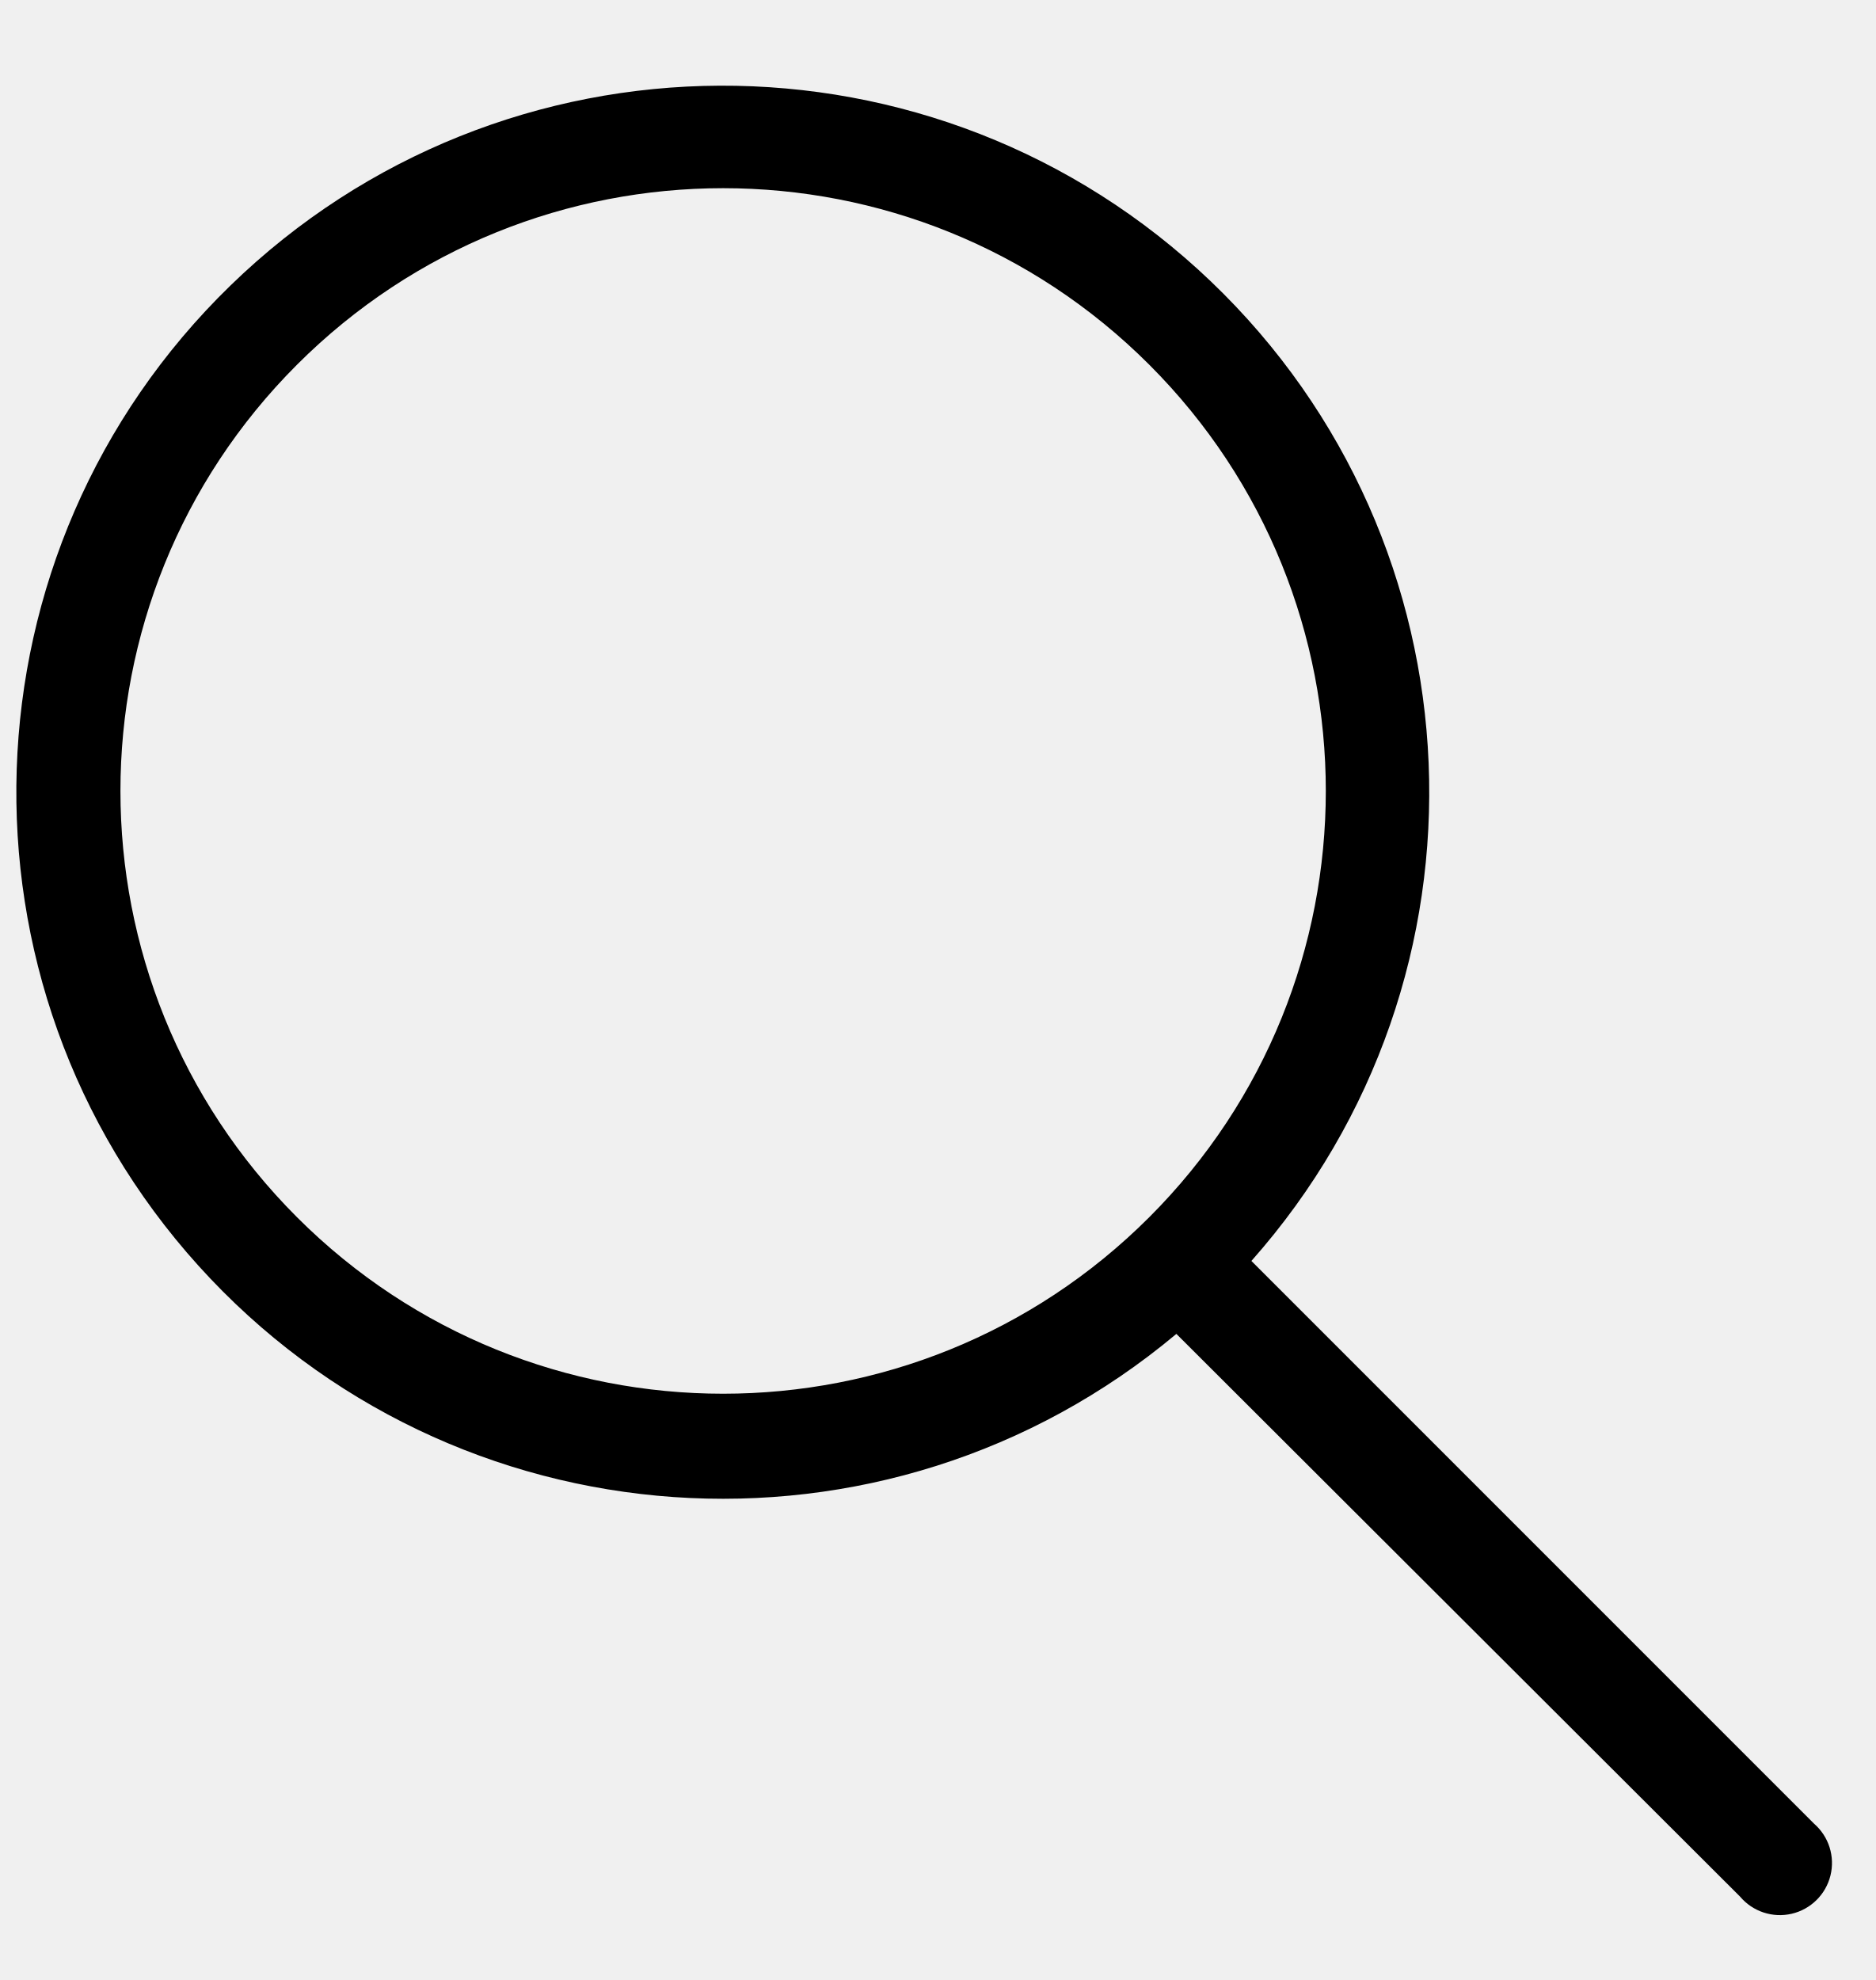
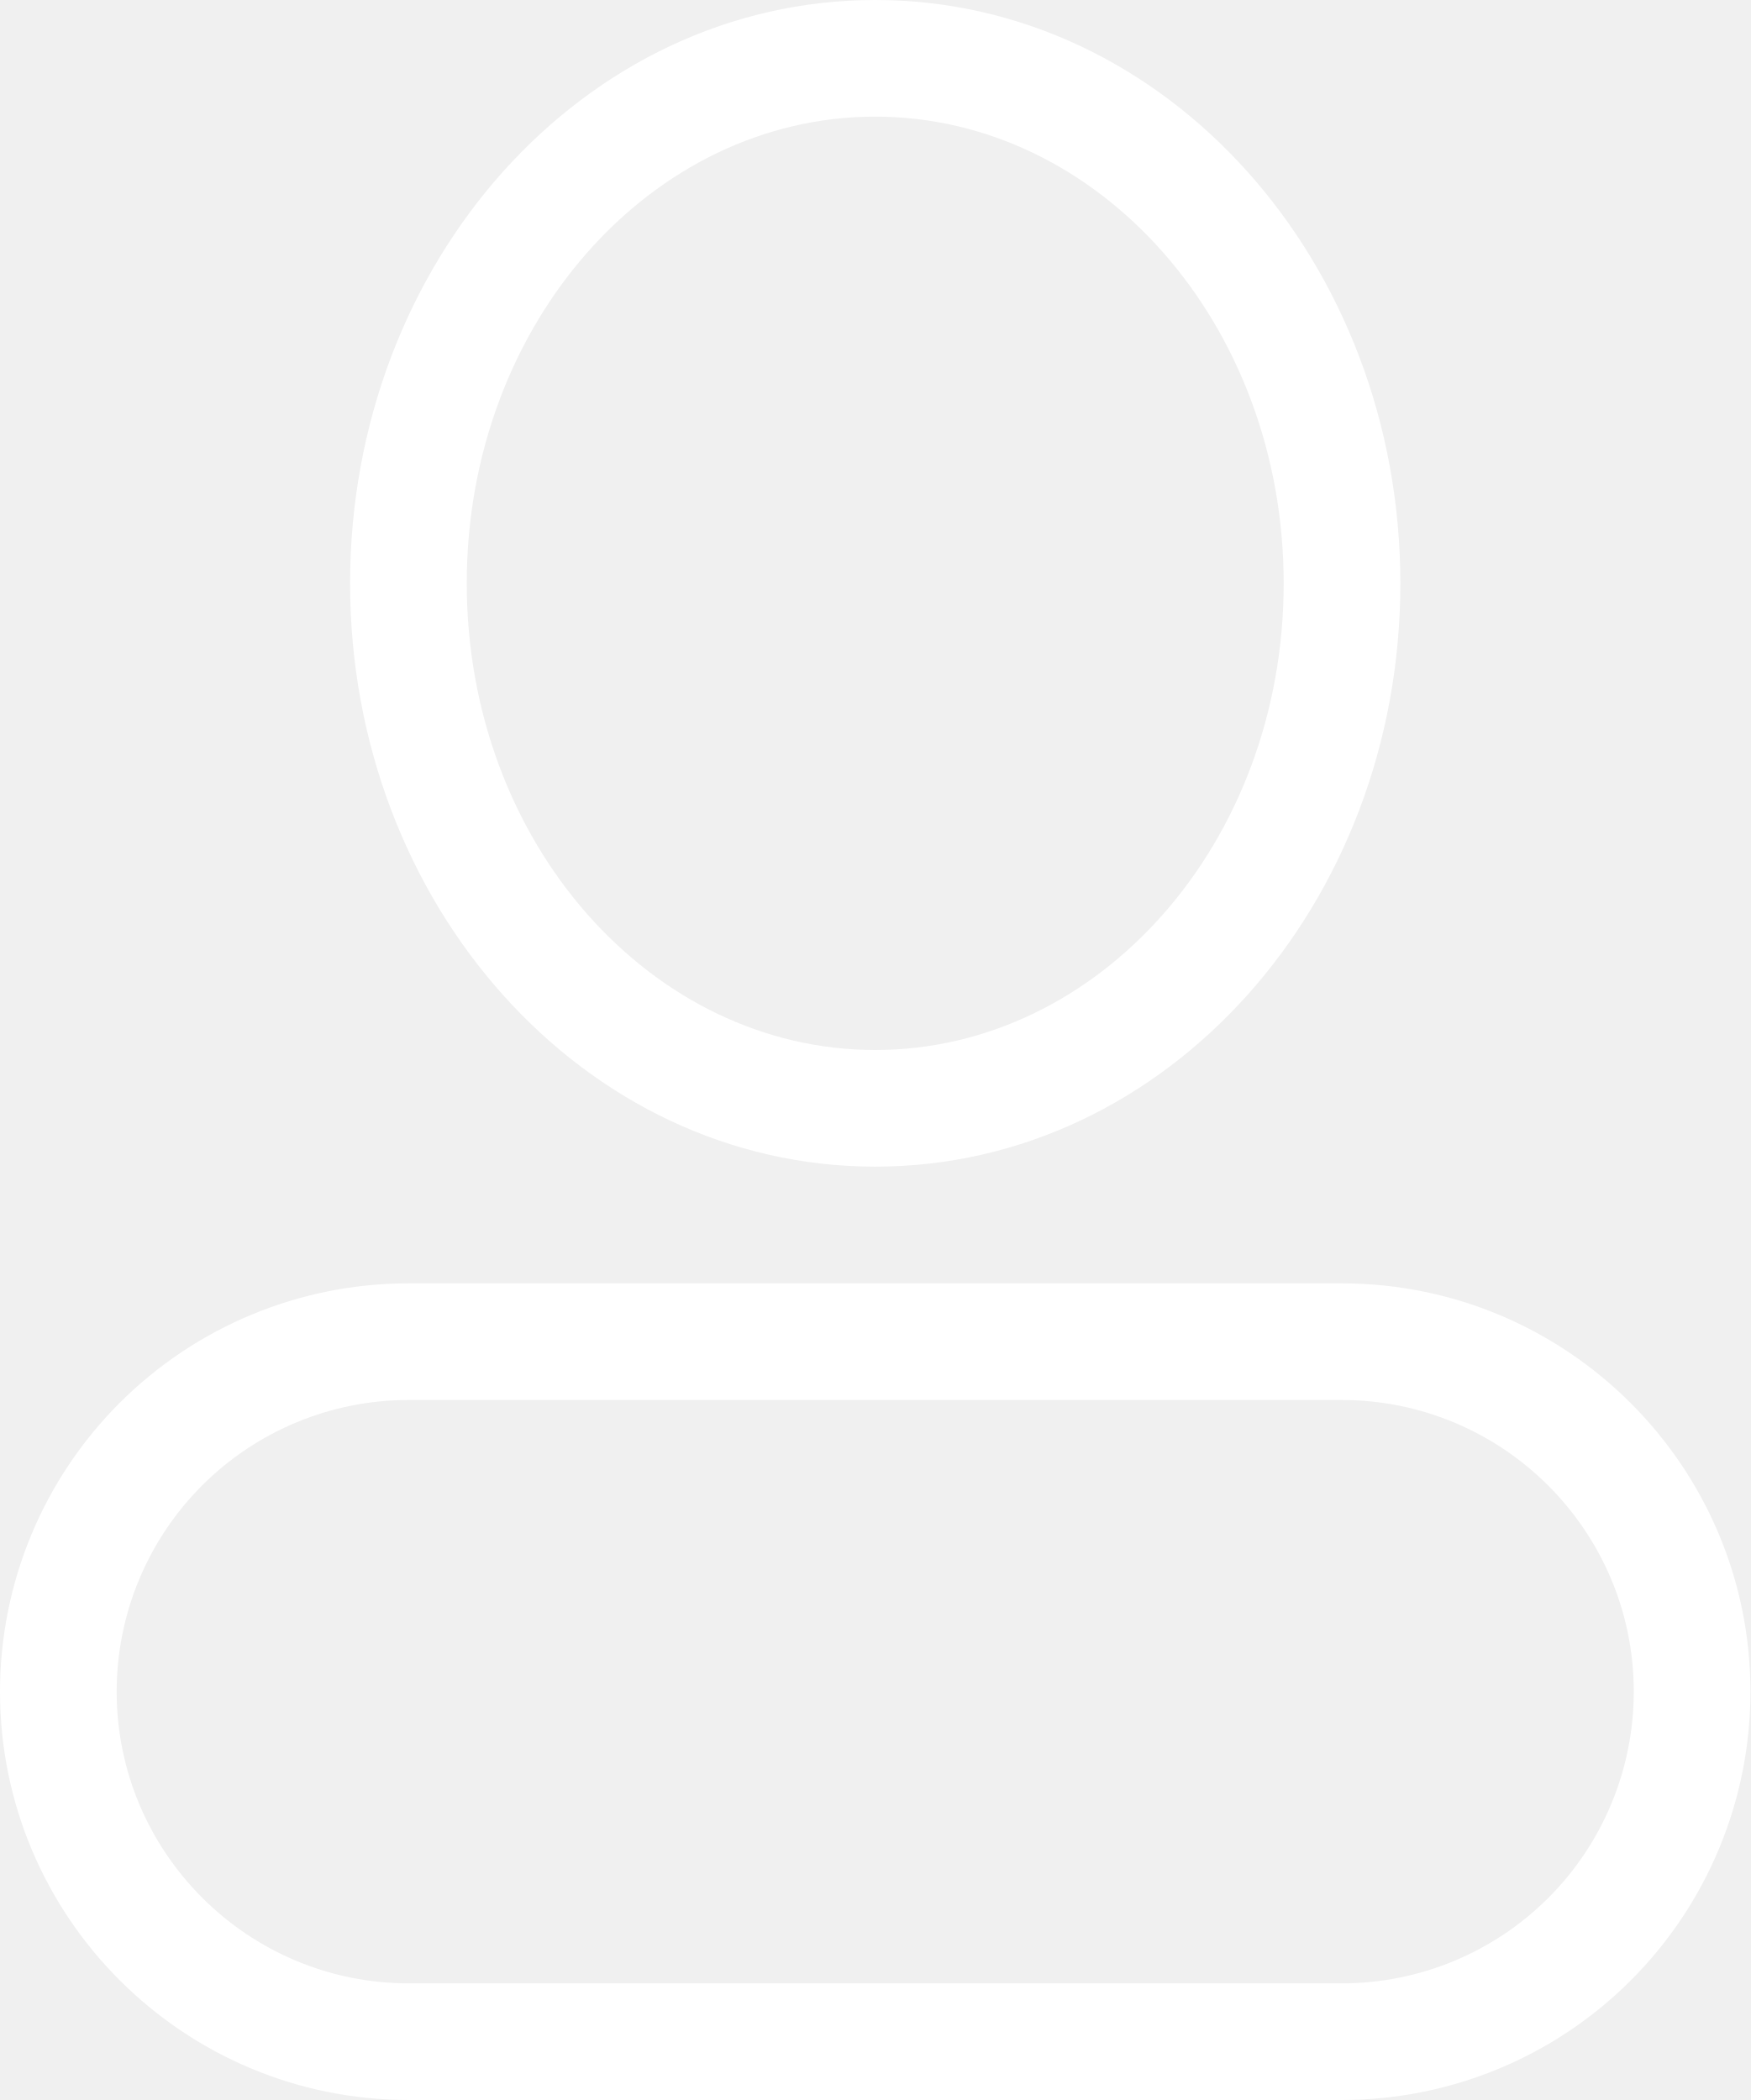
- <svg fill="none" class="icon icon-search" viewBox="0 0 18 19">
-   <path fill="currentColor" fill-rule="evenodd" d="M11.03 11.68A5.784 5.784 0 1 1 2.85 3.5a5.784 5.784 0 0 1 8.18 8.18m.26 1.12a6.78 6.78 0 1 1 .72-.7l5.4 5.4a.5.5 0 1 1-.71.7z" clip-rule="evenodd" />
+ <svg xmlns="http://www.w3.org/2000/svg" width="20" height="24" viewBox="0 0 20 24" fill="none">
+   <path d="M10 13.333C6.667 13.333 4 10.332 4 6.667C4 3.001 6.667 0 10 0C13.333 0 16 3.001 16 6.667C16 10.332 13.333 13.333 10 13.333ZM10 12C12.559 12 14.667 9.629 14.667 6.667C14.667 3.705 12.559 1.333 10 1.333C7.441 1.333 5.333 3.705 5.333 6.667C5.333 9.629 7.441 12 10 12ZM0 19.333C0 18.095 0.492 16.907 1.368 16.032C2.245 15.157 3.433 14.665 4.672 14.667H15.329C17.907 14.667 20 16.759 20 19.333C20 20.572 19.508 21.759 18.631 22.635C17.756 23.51 16.567 24.001 15.329 24H4.671C2.092 24 0 21.908 0 19.333ZM1.333 19.333C1.333 21.171 2.829 22.667 4.671 22.667H15.329C16.213 22.668 17.063 22.317 17.689 21.692C18.315 21.067 18.667 20.218 18.667 19.333C18.667 17.495 17.171 16 15.329 16H4.671C3.786 15.999 2.937 16.35 2.311 16.975C1.685 17.6 1.333 18.449 1.333 19.333Z" fill="white" />
</svg>
